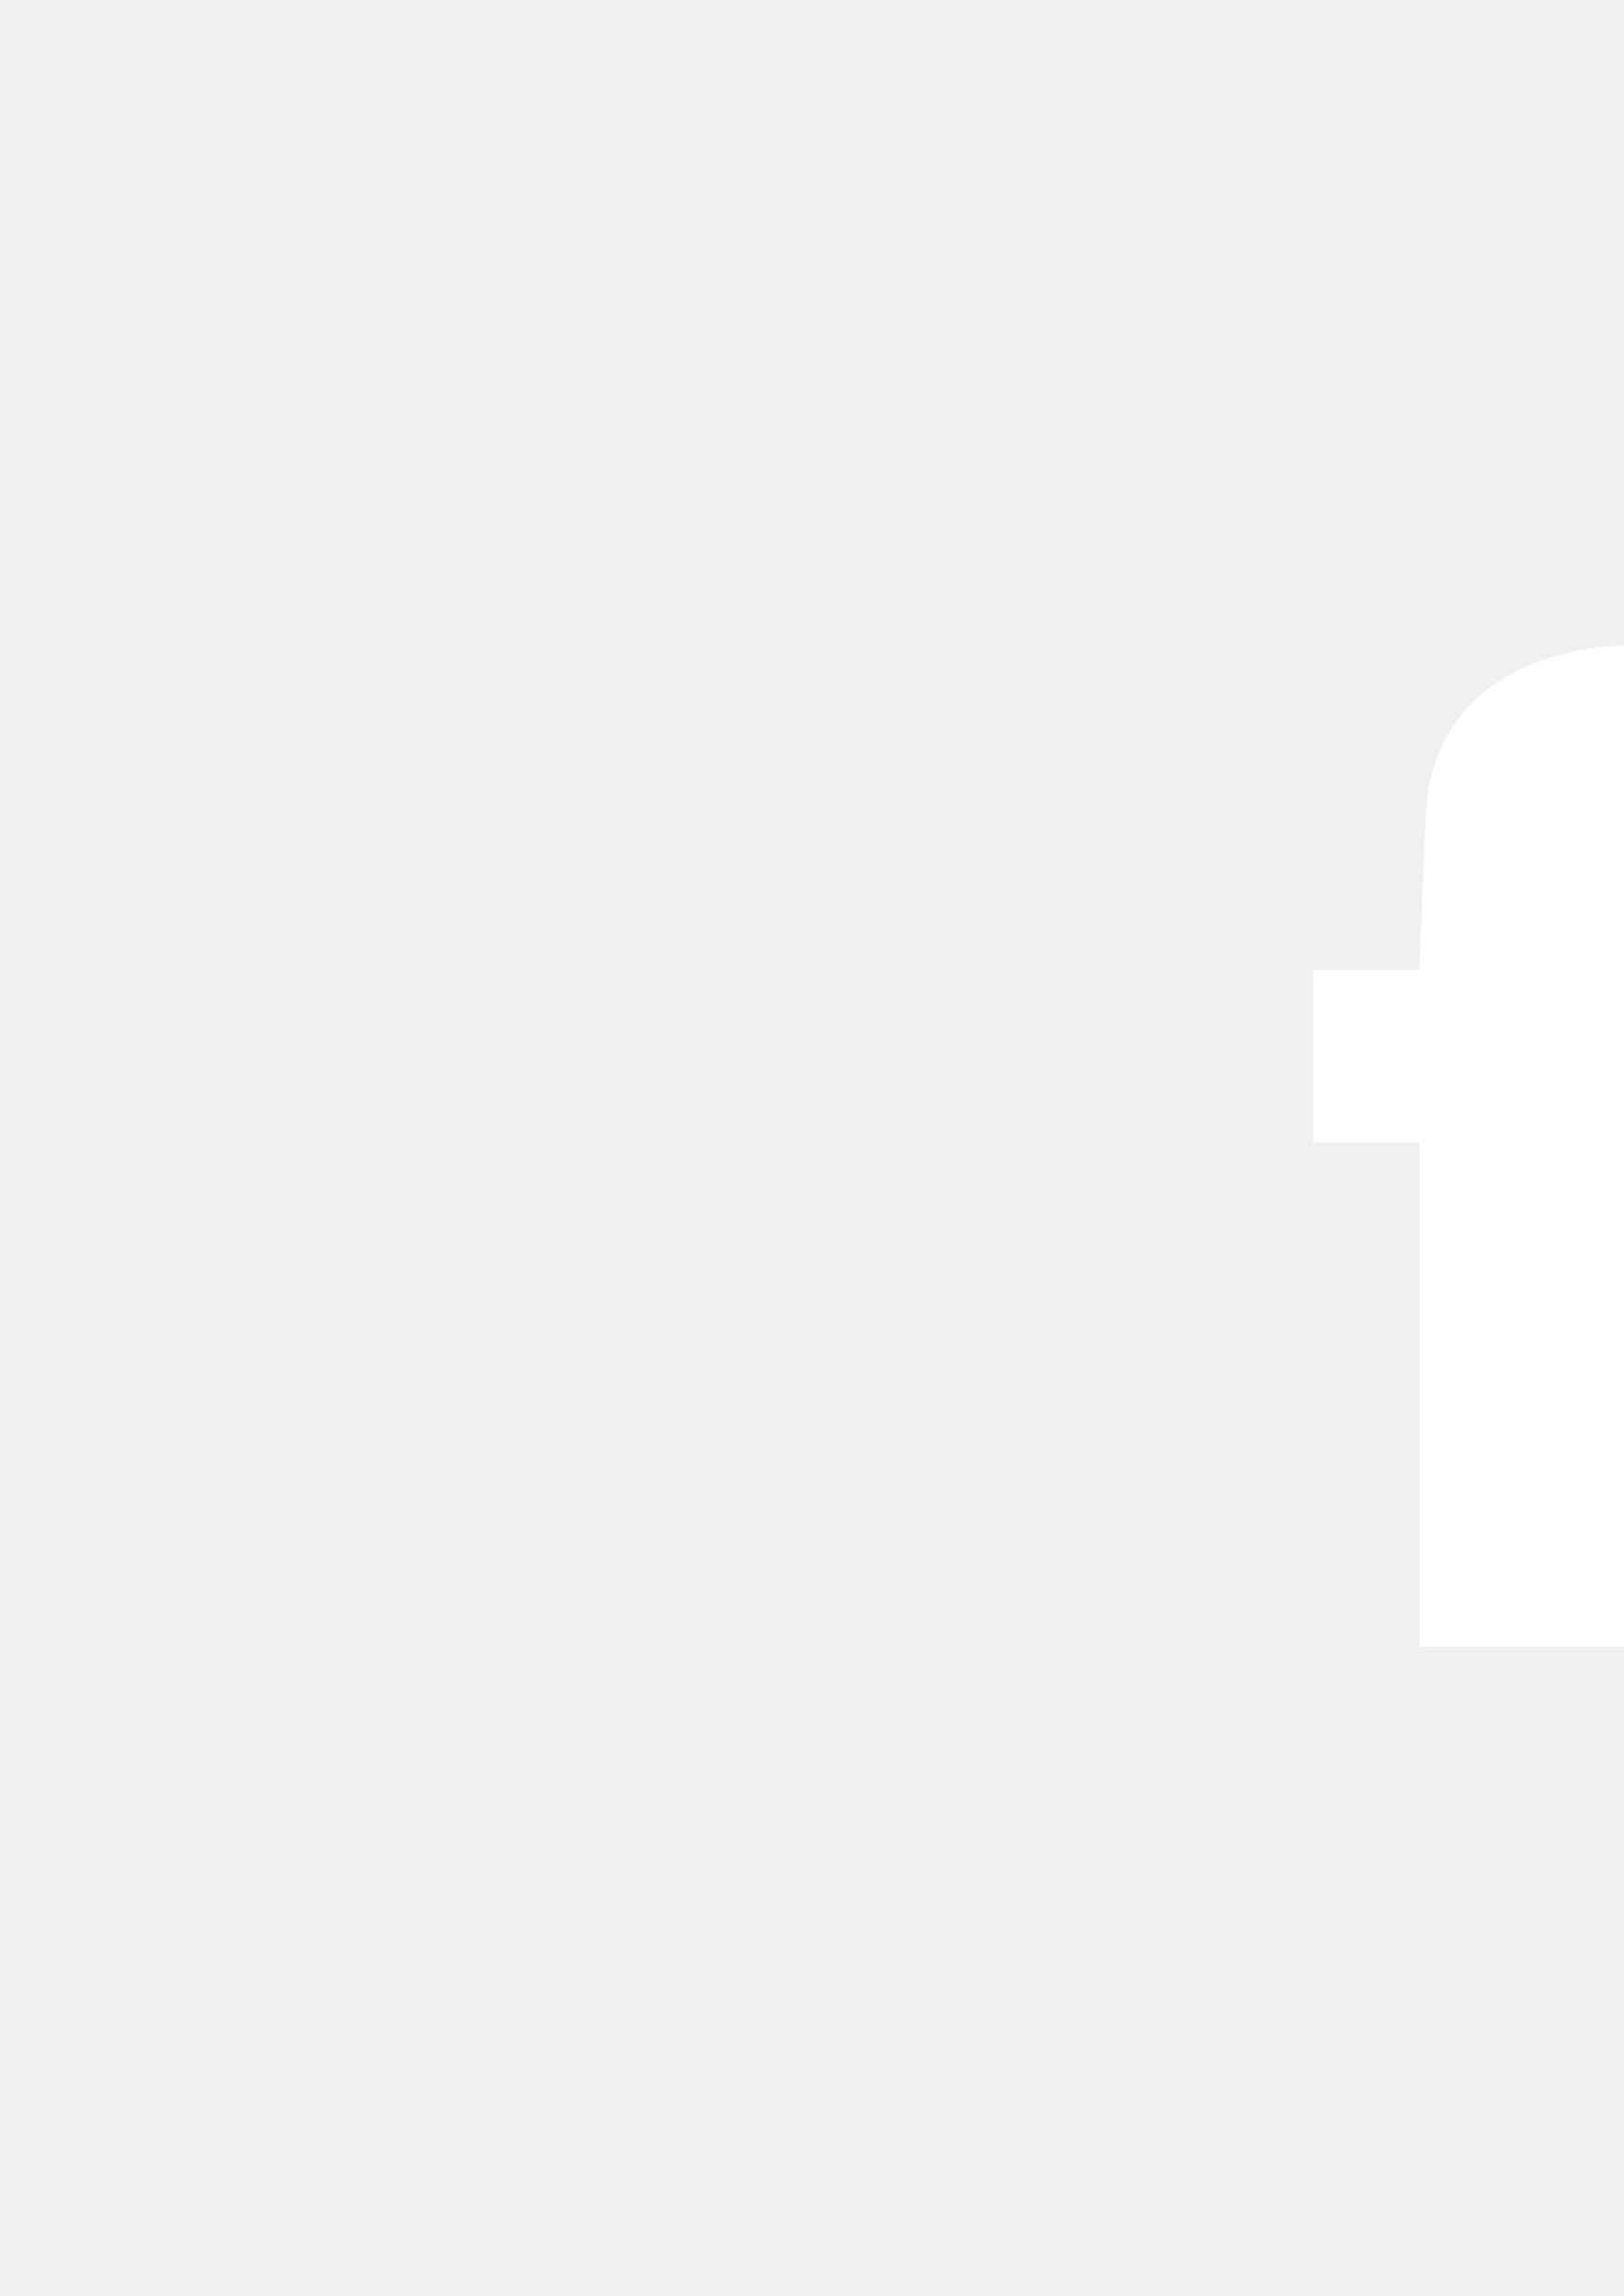
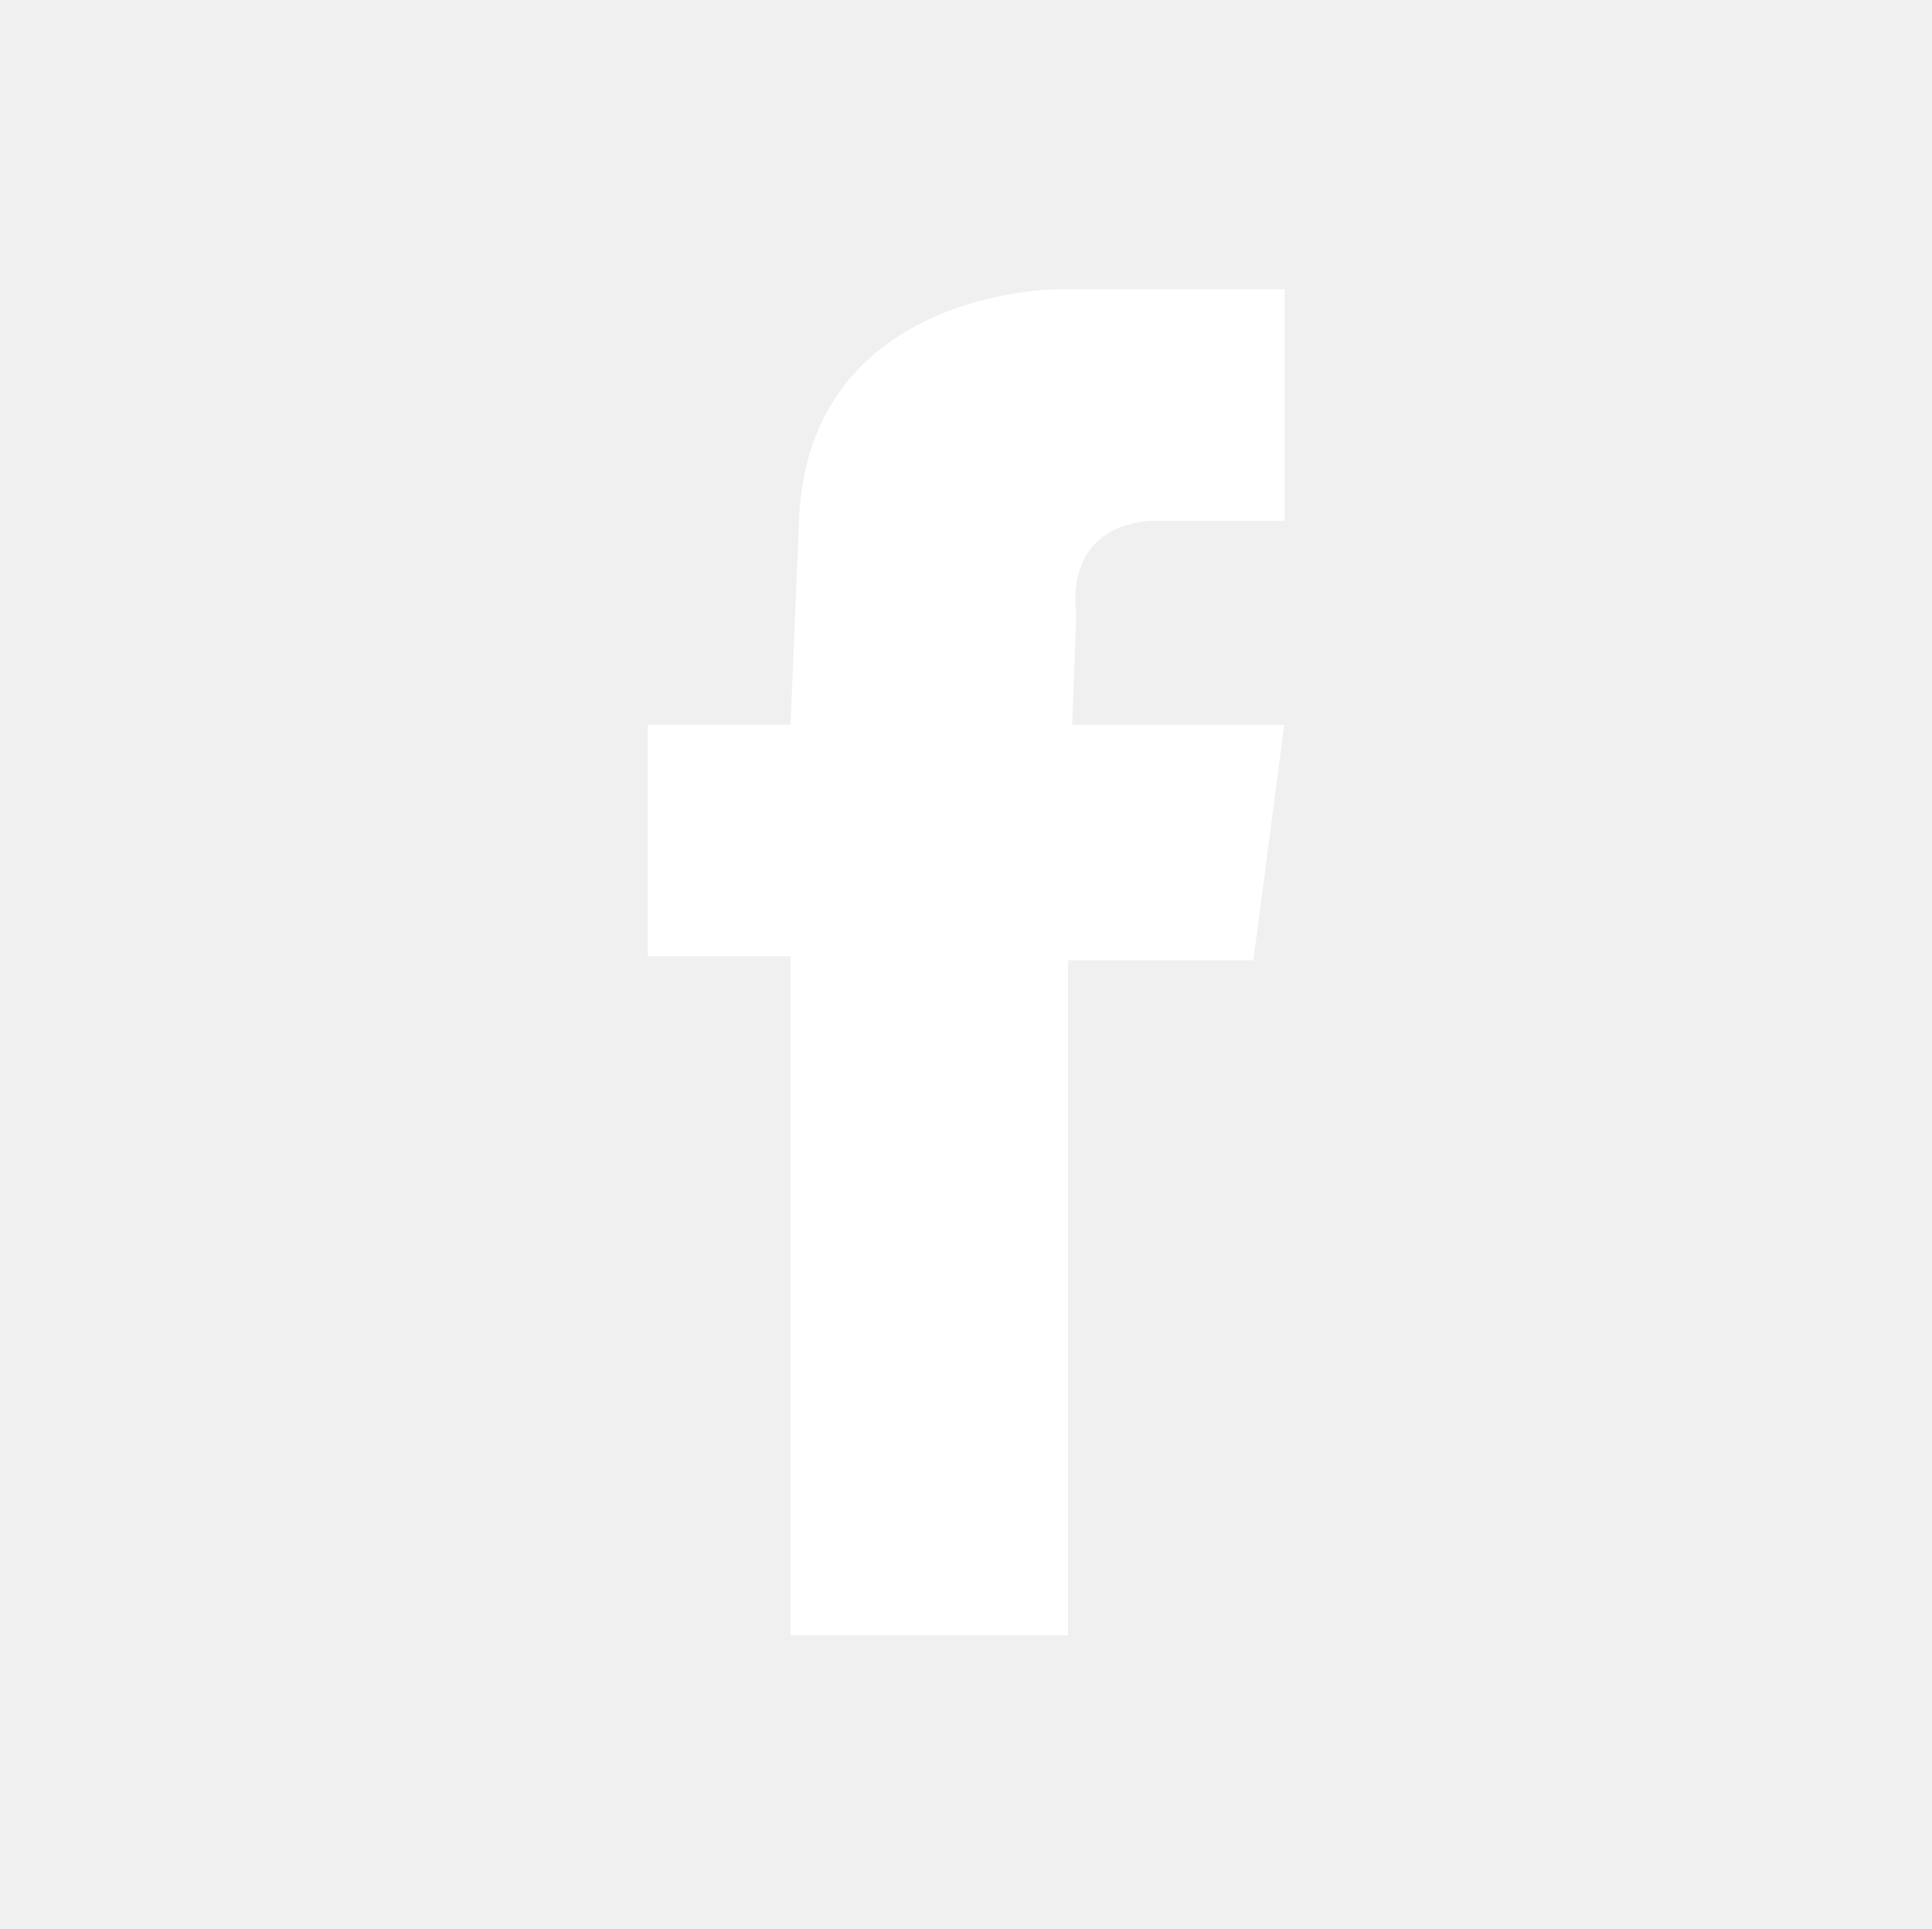
- <svg xmlns="http://www.w3.org/2000/svg" version="1.1" id="Layer_1" x="0px" y="0px" viewBox="0 0 595.3 841.9" enable-background="new 0 0 595.3 841.9" xml:space="preserve">
-   <rect x="304.8" y="158.1" fill="#FFFFFF" fill-opacity="0" width="525.7" height="525.7" />
-   <path fill="#FFFFFF" d="M520.3,355.7h-38.9v63.1h38.9v185.1H596v-184h50.5l8.4-64.2h-57.8l1.1-30.5c0,0-4.2-23.1,20-25.2h36.8v-63.1  h-62c0,0-69.4,0-70.4,65.2L520.3,355.7z" />
-   <path display="none" fill="#FFFFFF" d="M776,291.2c-15.5,7.1-32.1,11.9-48.8,13.1c17.9-10.7,31-27.4,38.1-47.6  c-16.7,9.5-34.5,16.7-54.8,20.2c-15.5-16.7-38.1-27.4-61.9-27.4c-47.6,0-85.7,38.1-85.7,85.7c0,7.1,1.2,13.1,2.4,19  c-71.4-3.6-134.5-38.1-176.2-89.3c-7.1,13.1-11.9,27.4-11.9,42.9c0,29.8,15.5,56,38.1,71.4c-14.3,0-27.4-4.8-39.3-10.7v1.2  c0,41.7,29.8,76.2,69.1,83.3c-7.1,2.4-14.3,3.6-22.6,3.6c-6,0-10.7,0-16.7-1.2c10.7,34.5,42.9,58.3,79.8,59.5  c-29.8,22.6-66.7,36.9-106,36.9c-7.1,0-14.3,0-20.2-1.2c38.1,23.8,83.3,38.1,131,38.1c157.2,0,242.9-129.8,242.9-242.9  c0-3.6,0-7.1,0-10.7C749.8,324.5,764.1,309,776,291.2z" />
+ <svg xmlns="http://www.w3.org/2000/svg" version="1.1" id="Layer_1" x="0px" y="0px" viewBox="727.6 169 563.1 562" enable-background="new 727.6 169 563.1 562" xml:space="preserve">
+   <rect x="727.6" y="169" fill="#FFFFFF" fill-opacity="0" width="562" height="562" />
+   <path fill="#FFFFFF" d="M958,380.2h-41.6v67.5H958v197.9h80.9V448.9h54l9-68.6h-61.8l1.2-32.6c0,0-4.5-24.7,21.4-26.9h39.3v-67.5  h-66.3c0,0-74.2,0-75.3,69.7L958,380.2z" />
+   <path display="none" fill="#FFFFFF" d="M1231.4,311.3c-16.6,7.6-34.3,12.7-52.2,14c19.1-11.4,33.1-29.3,40.7-50.9  c-17.9,10.2-36.9,17.9-58.6,21.6c-16.6-17.9-40.7-29.3-66.2-29.3c-50.9,0-91.6,40.7-91.6,91.6c0,7.6,1.3,14,2.6,20.3  c-76.3-3.8-143.8-40.7-188.4-95.5c-7.6,14-12.7,29.3-12.7,45.9c0,31.9,16.6,59.9,40.7,76.3c-15.3,0-29.3-5.1-42-11.4v1.3  c0,44.6,31.9,81.5,73.9,89c-7.6,2.6-15.3,3.8-24.2,3.8c-6.4,0-11.4,0-17.9-1.3c11.4,36.9,45.9,62.3,85.3,63.6  c-31.9,24.2-71.3,39.4-113.3,39.4c-7.6,0-15.3,0-21.6-1.3c40.7,25.4,89,40.7,140,40.7c168,0,259.7-138.8,259.7-259.7  c0-3.8,0-7.6,0-11.4C1203.4,346.9,1218.6,330.3,1231.4,311.3z" />
  <g display="none">
    <g display="inline">
      <g>
-         <path fill="#FFFFFF" d="M367.6,351.9h85.7v276.2h-85.7V351.9z M410.5,213.8c27.4,0,50,22.6,50,50s-22.6,50-50,50s-50-22.6-50-50     S383.1,213.8,410.5,213.8" />
-         <path fill="#FFFFFF" d="M506.9,351.9h82.1V390h1.2c11.9-21.4,39.3-44.1,81-44.1c86.9,0,102.4,57.1,102.4,132.2v151.2h-85.7V493.6     c0-32.1-1.2-73.8-45.2-73.8c-45.2,0-51.2,34.5-51.2,71.4v136.9h-85.7V351.9H506.9z" />
+         <path fill="#FFFFFF" d="M794.8,376.2h91.6v295.3h-91.6V376.2L794.8,376.2z M840.6,228.6c29.3,0,53.5,24.2,53.5,53.5     s-24.2,53.5-53.5,53.5c-29.3,0-53.5-24.2-53.5-53.5S811.3,228.6,840.6,228.6" />
+         <path fill="#FFFFFF" d="M943.7,376.2h87.8v40.7h1.3c12.7-22.9,42-47.1,86.6-47.1c92.9,0,109.5,61,109.5,141.3v161.6h-91.6V527.7     c0-34.3-1.3-78.9-48.3-78.9c-48.3,0-54.7,36.9-54.7,76.3v146.3h-91.6V376.2H943.7z" />
      </g>
    </g>
  </g>
</svg>
